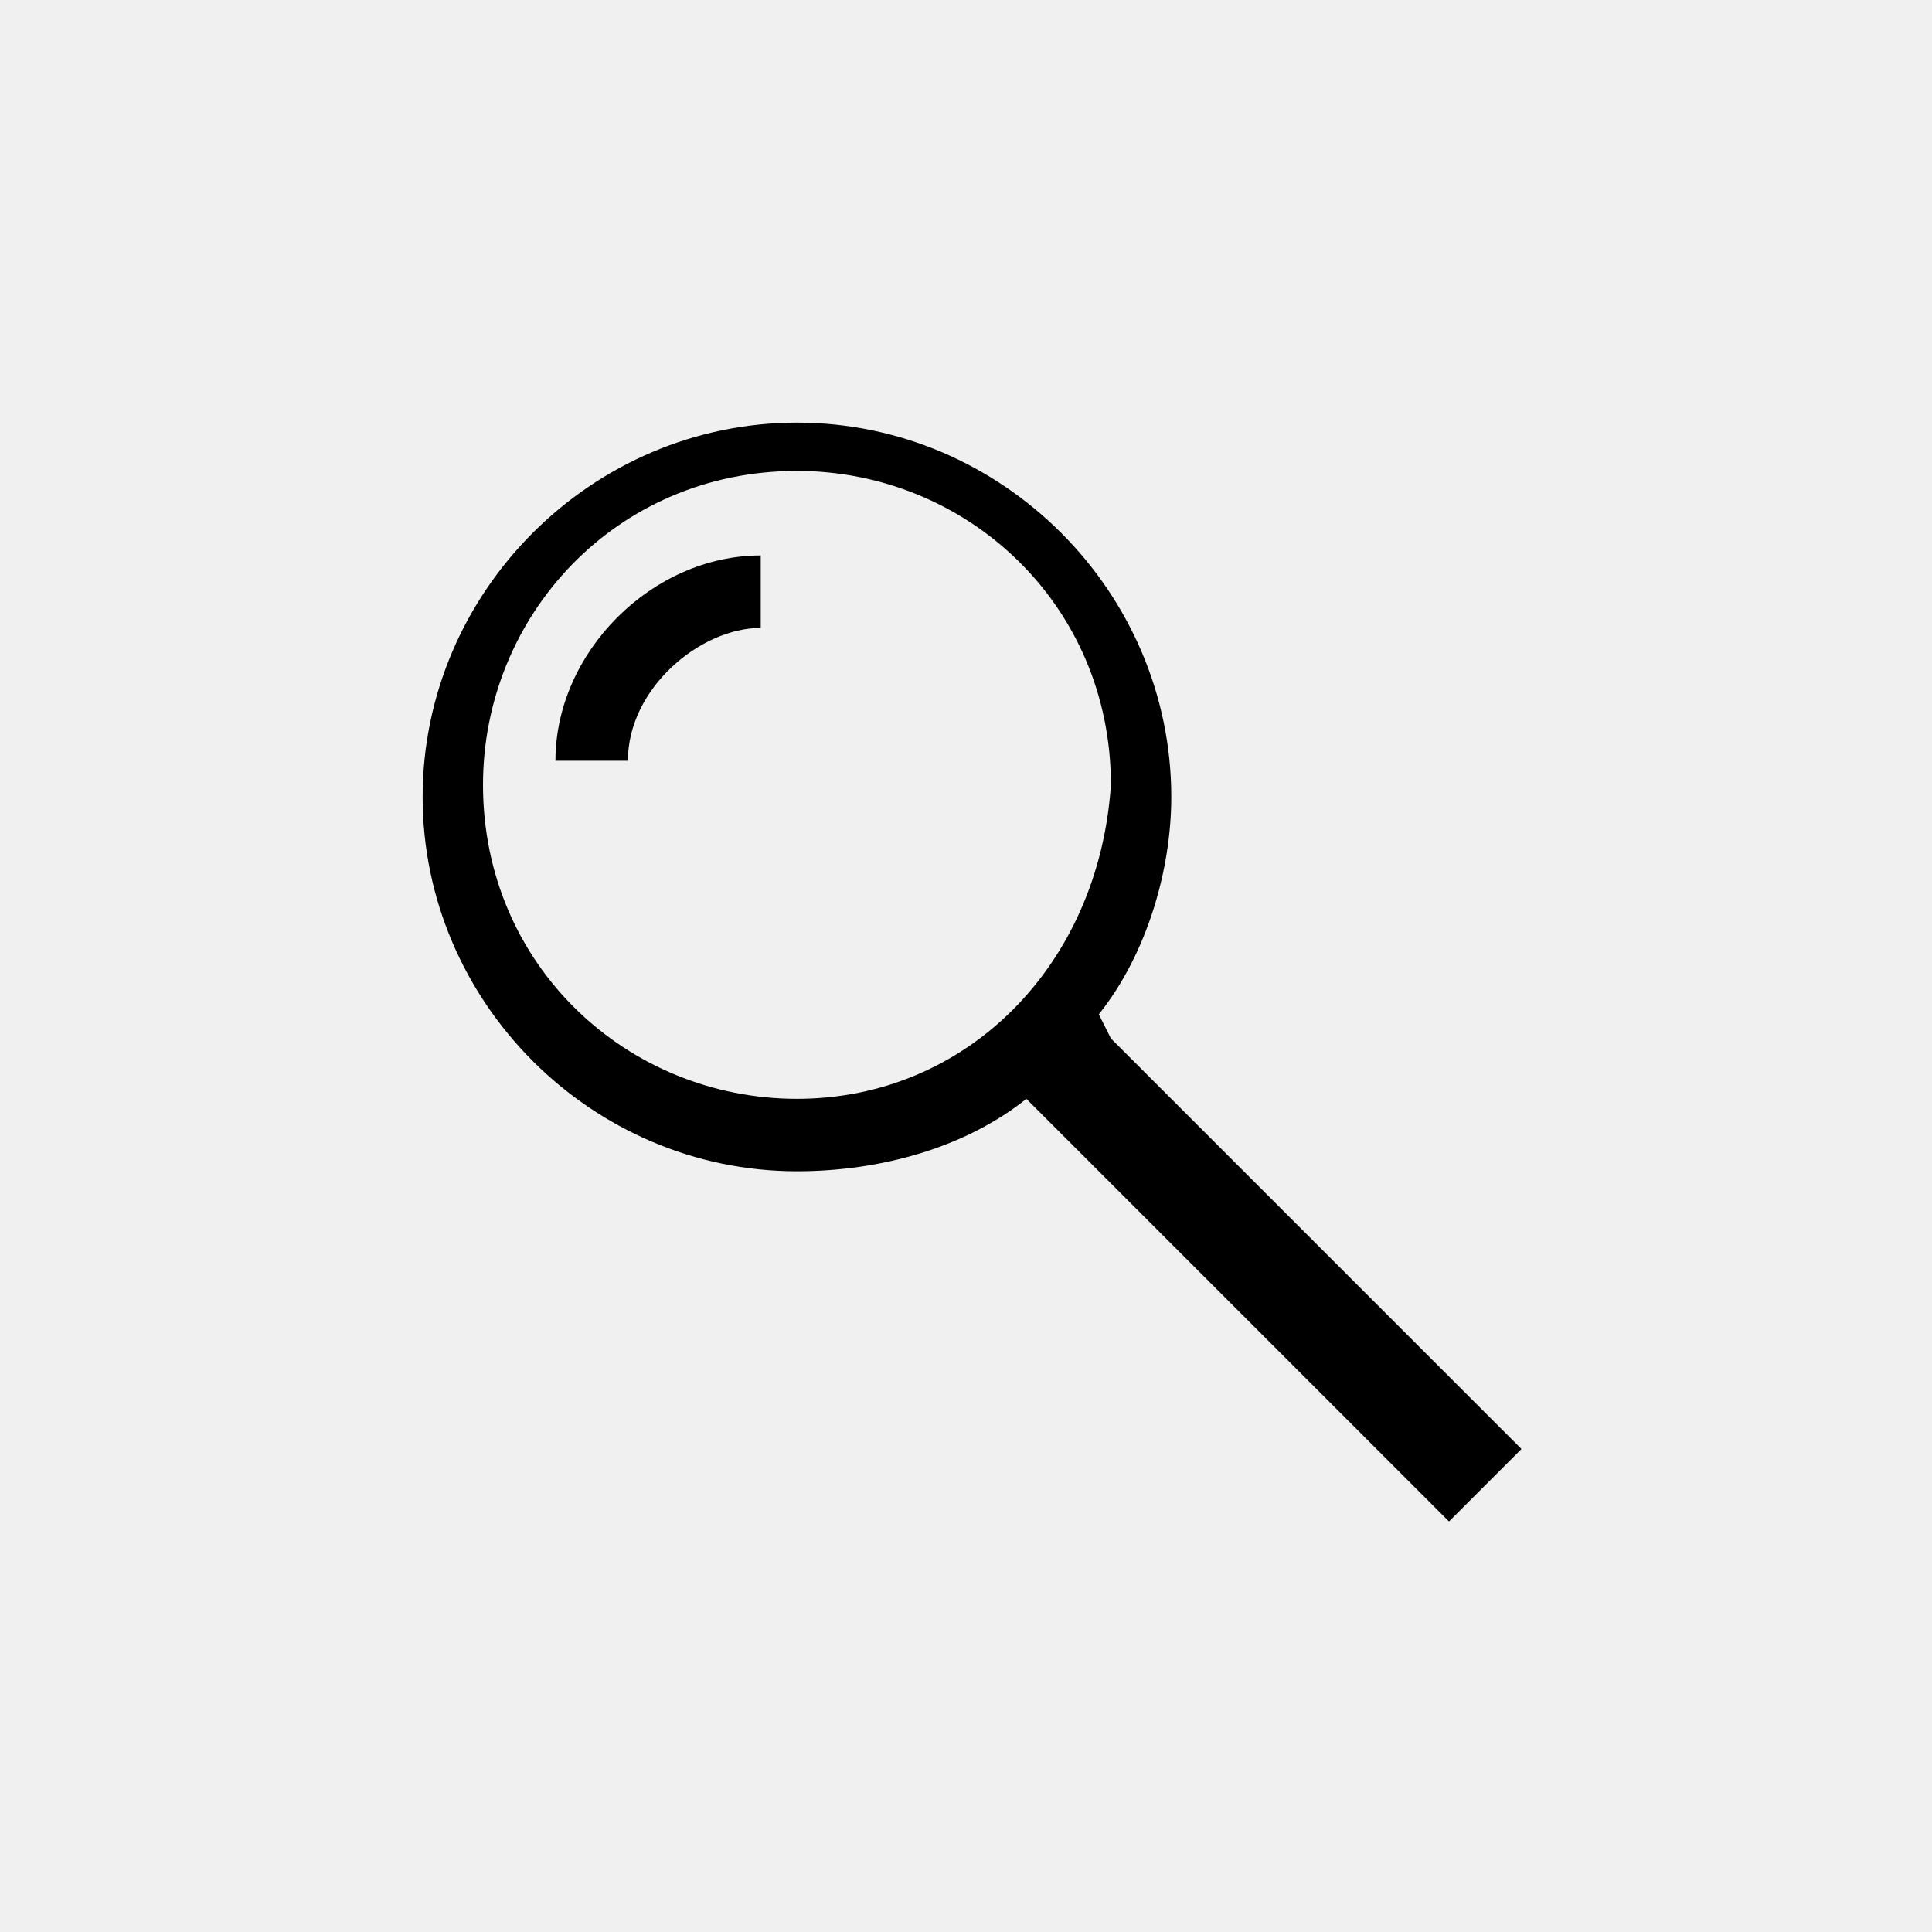
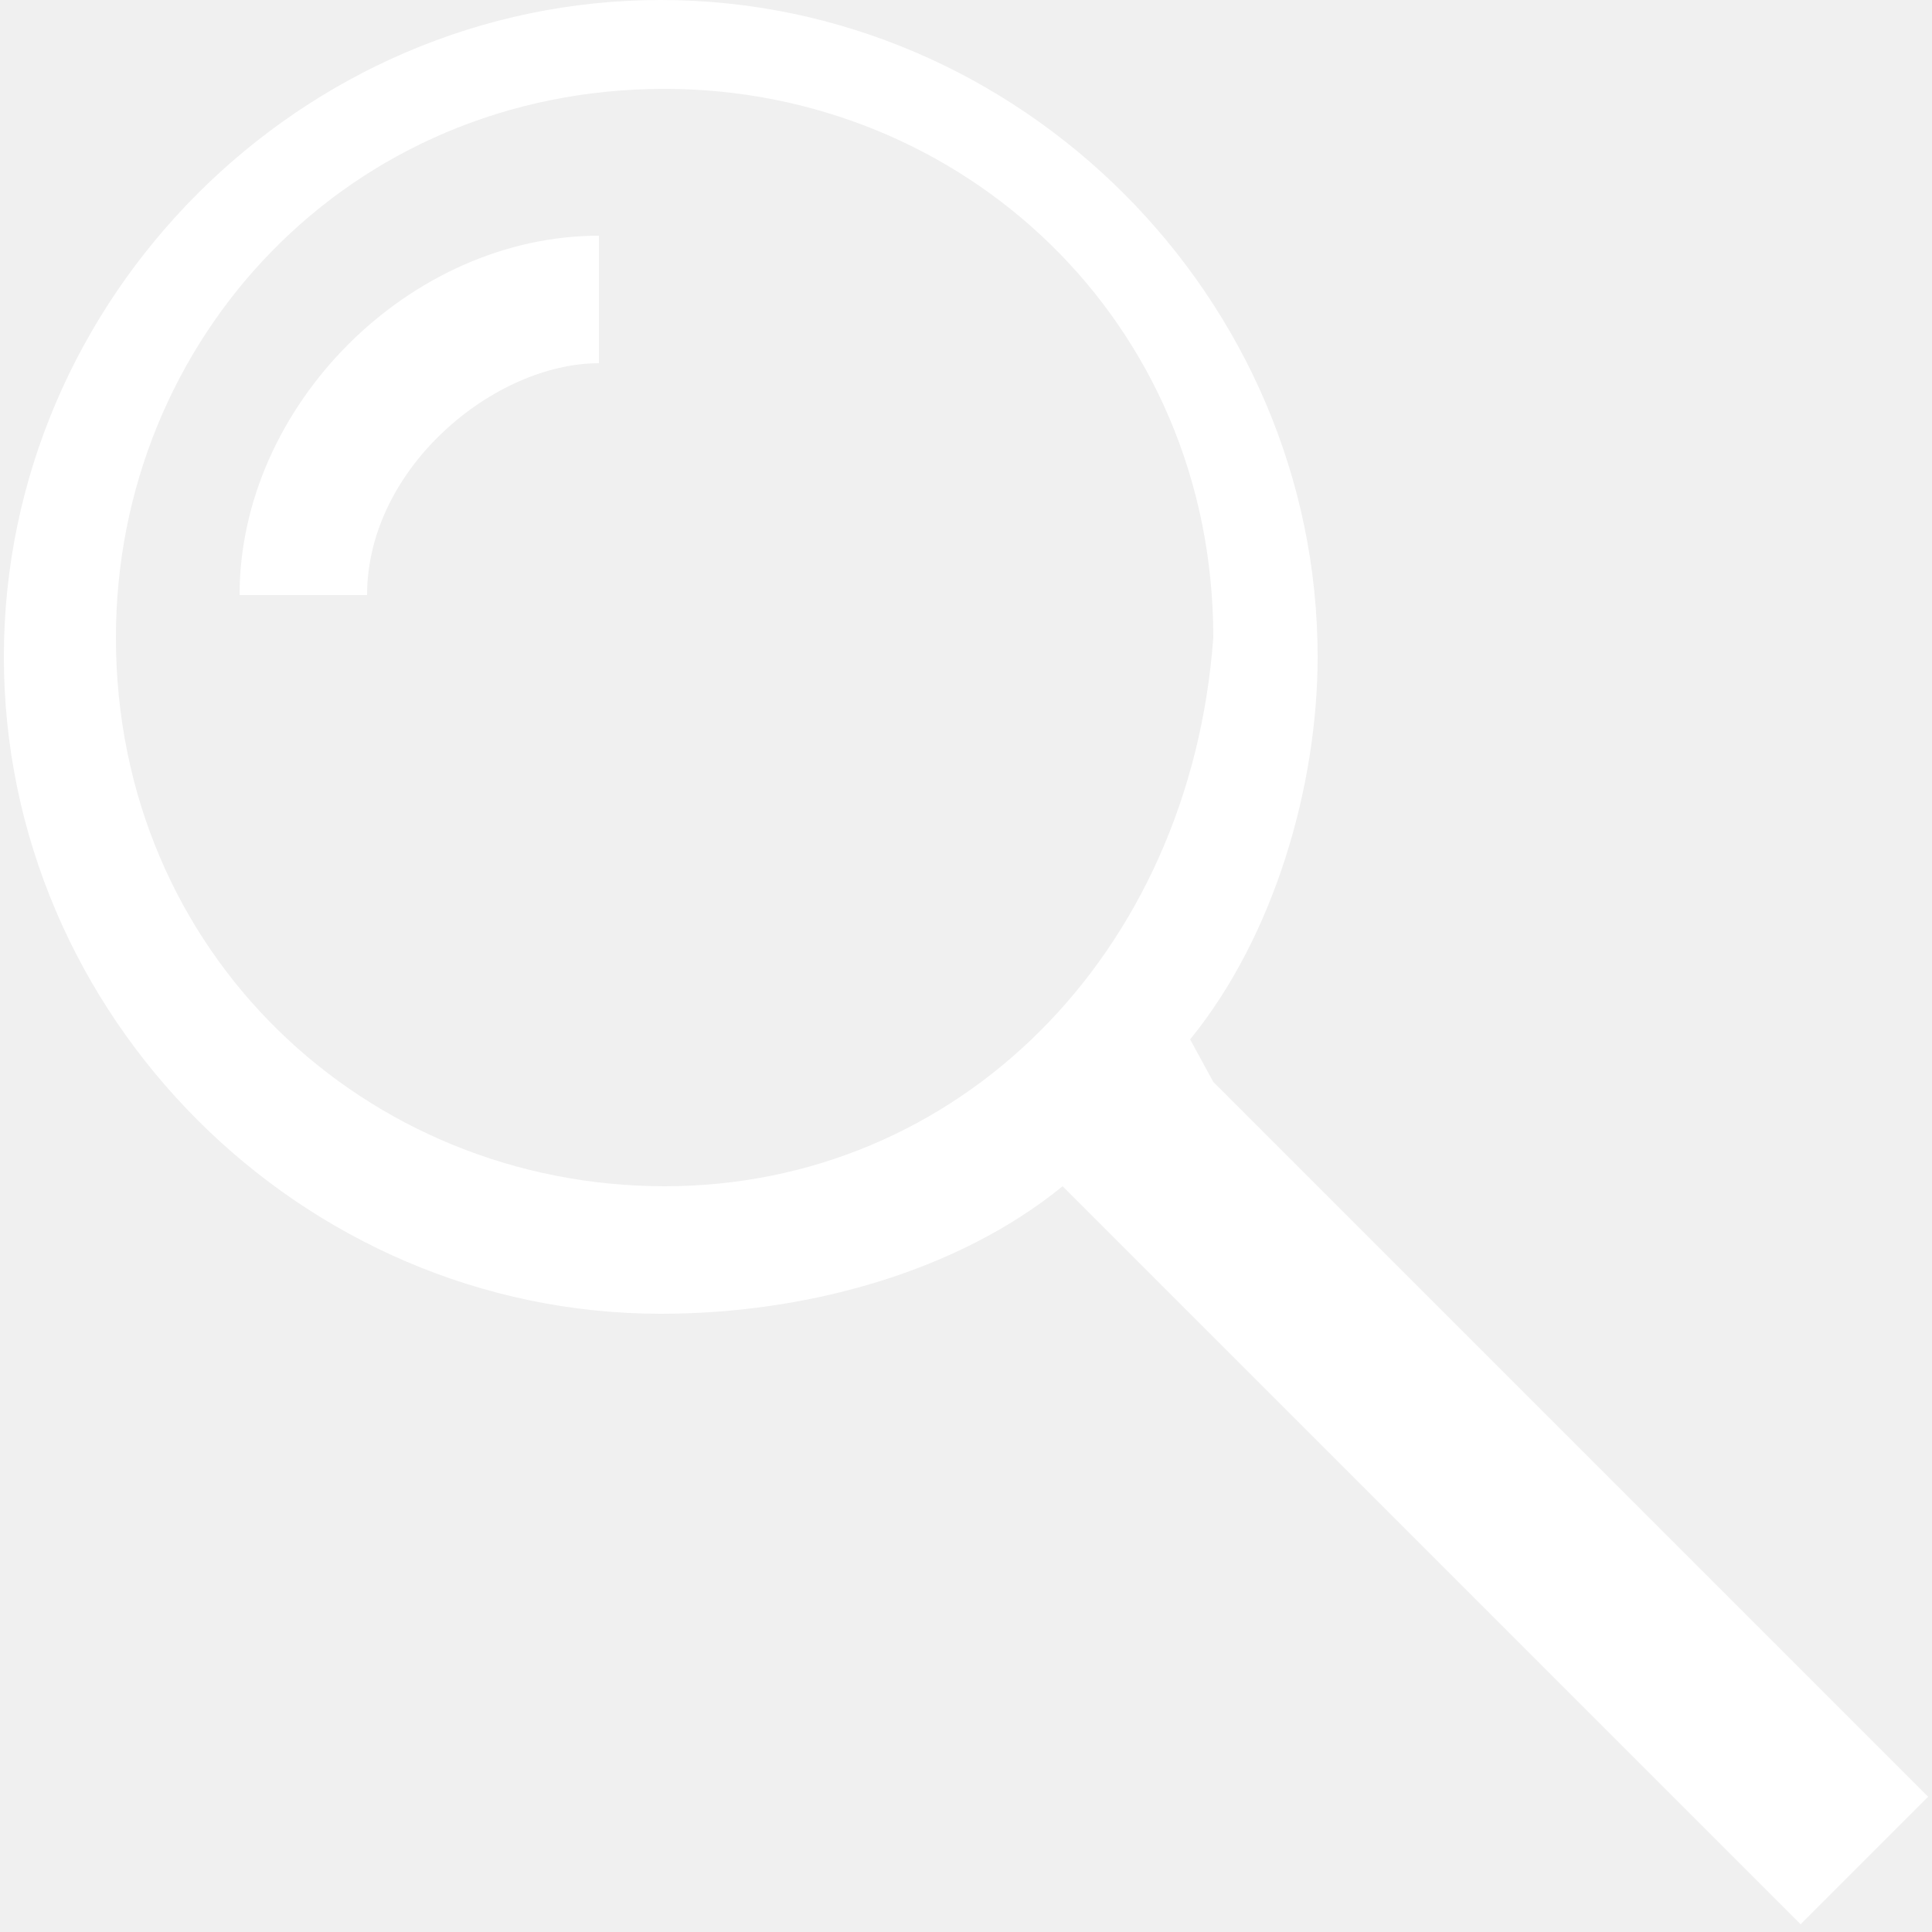
- <svg xmlns="http://www.w3.org/2000/svg" version="1.1" id="Layer_1" x="0px" y="0px" viewBox="-216 343 16 16" enable-background="new -216 343 16 16" xml:space="preserve">
-   <path d="M-211.4,349.3h0.6c0-0.6,0.6-1.1,1.1-1.1v-0.6C-210.6,347.6-211.4,348.4-211.4,349.3z" />
-   <path d="M-206.9,351.4c0.4-0.5,0.6-1.2,0.6-1.8c0-1.7-1.4-3.1-3.1-3.1c-1.7,0-3.1,1.4-3.1,3.1c0,1.7,1.4,3.1,3.1,3.1  c0.7,0,1.4-0.2,1.9-0.6l0.1,0.1l3.4,3.4l0.6-0.6l-3.4-3.4L-206.9,351.4z M-209.4,352.1c-1.4,0-2.6-1.1-2.6-2.6  c0-1.4,1.1-2.6,2.6-2.6c1.4,0,2.6,1.1,2.6,2.6C-206.9,351-208,352.1-209.4,352.1z" />
+ <svg xmlns="http://www.w3.org/2000/svg" version="1.1" id="Layer_1" x="0px" y="0px" viewBox="0 0 50 50" enable-background="new 0 0 50 50" xml:space="preserve">
+   <path fill="#FFFFFF" d="M6.2,15.4h3.3c0-3.3,3.3-6,6-6V6.1C10.6,6.1,6.2,10.5,6.2,15.4z" />
+   <path fill="#FFFFFF" d="M30.8,26.9c2.2-2.7,3.3-6.6,3.3-9.9c0-9.3-7.7-17-17-17c-9.3,0-17,7.7-17,17s7.7,17,17,17  c3.8,0,7.7-1.1,10.4-3.3l0.5,0.5l18.6,18.6l3.3-3.3L31.4,28L30.8,26.9z M17.2,30.7c-7.7,0-14.2-6-14.2-14.2c0-7.7,6-14.2,14.2-14.2  c7.7,0,14.2,6,14.2,14.2C30.8,24.7,24.8,30.7,17.2,30.7z" />
</svg>
